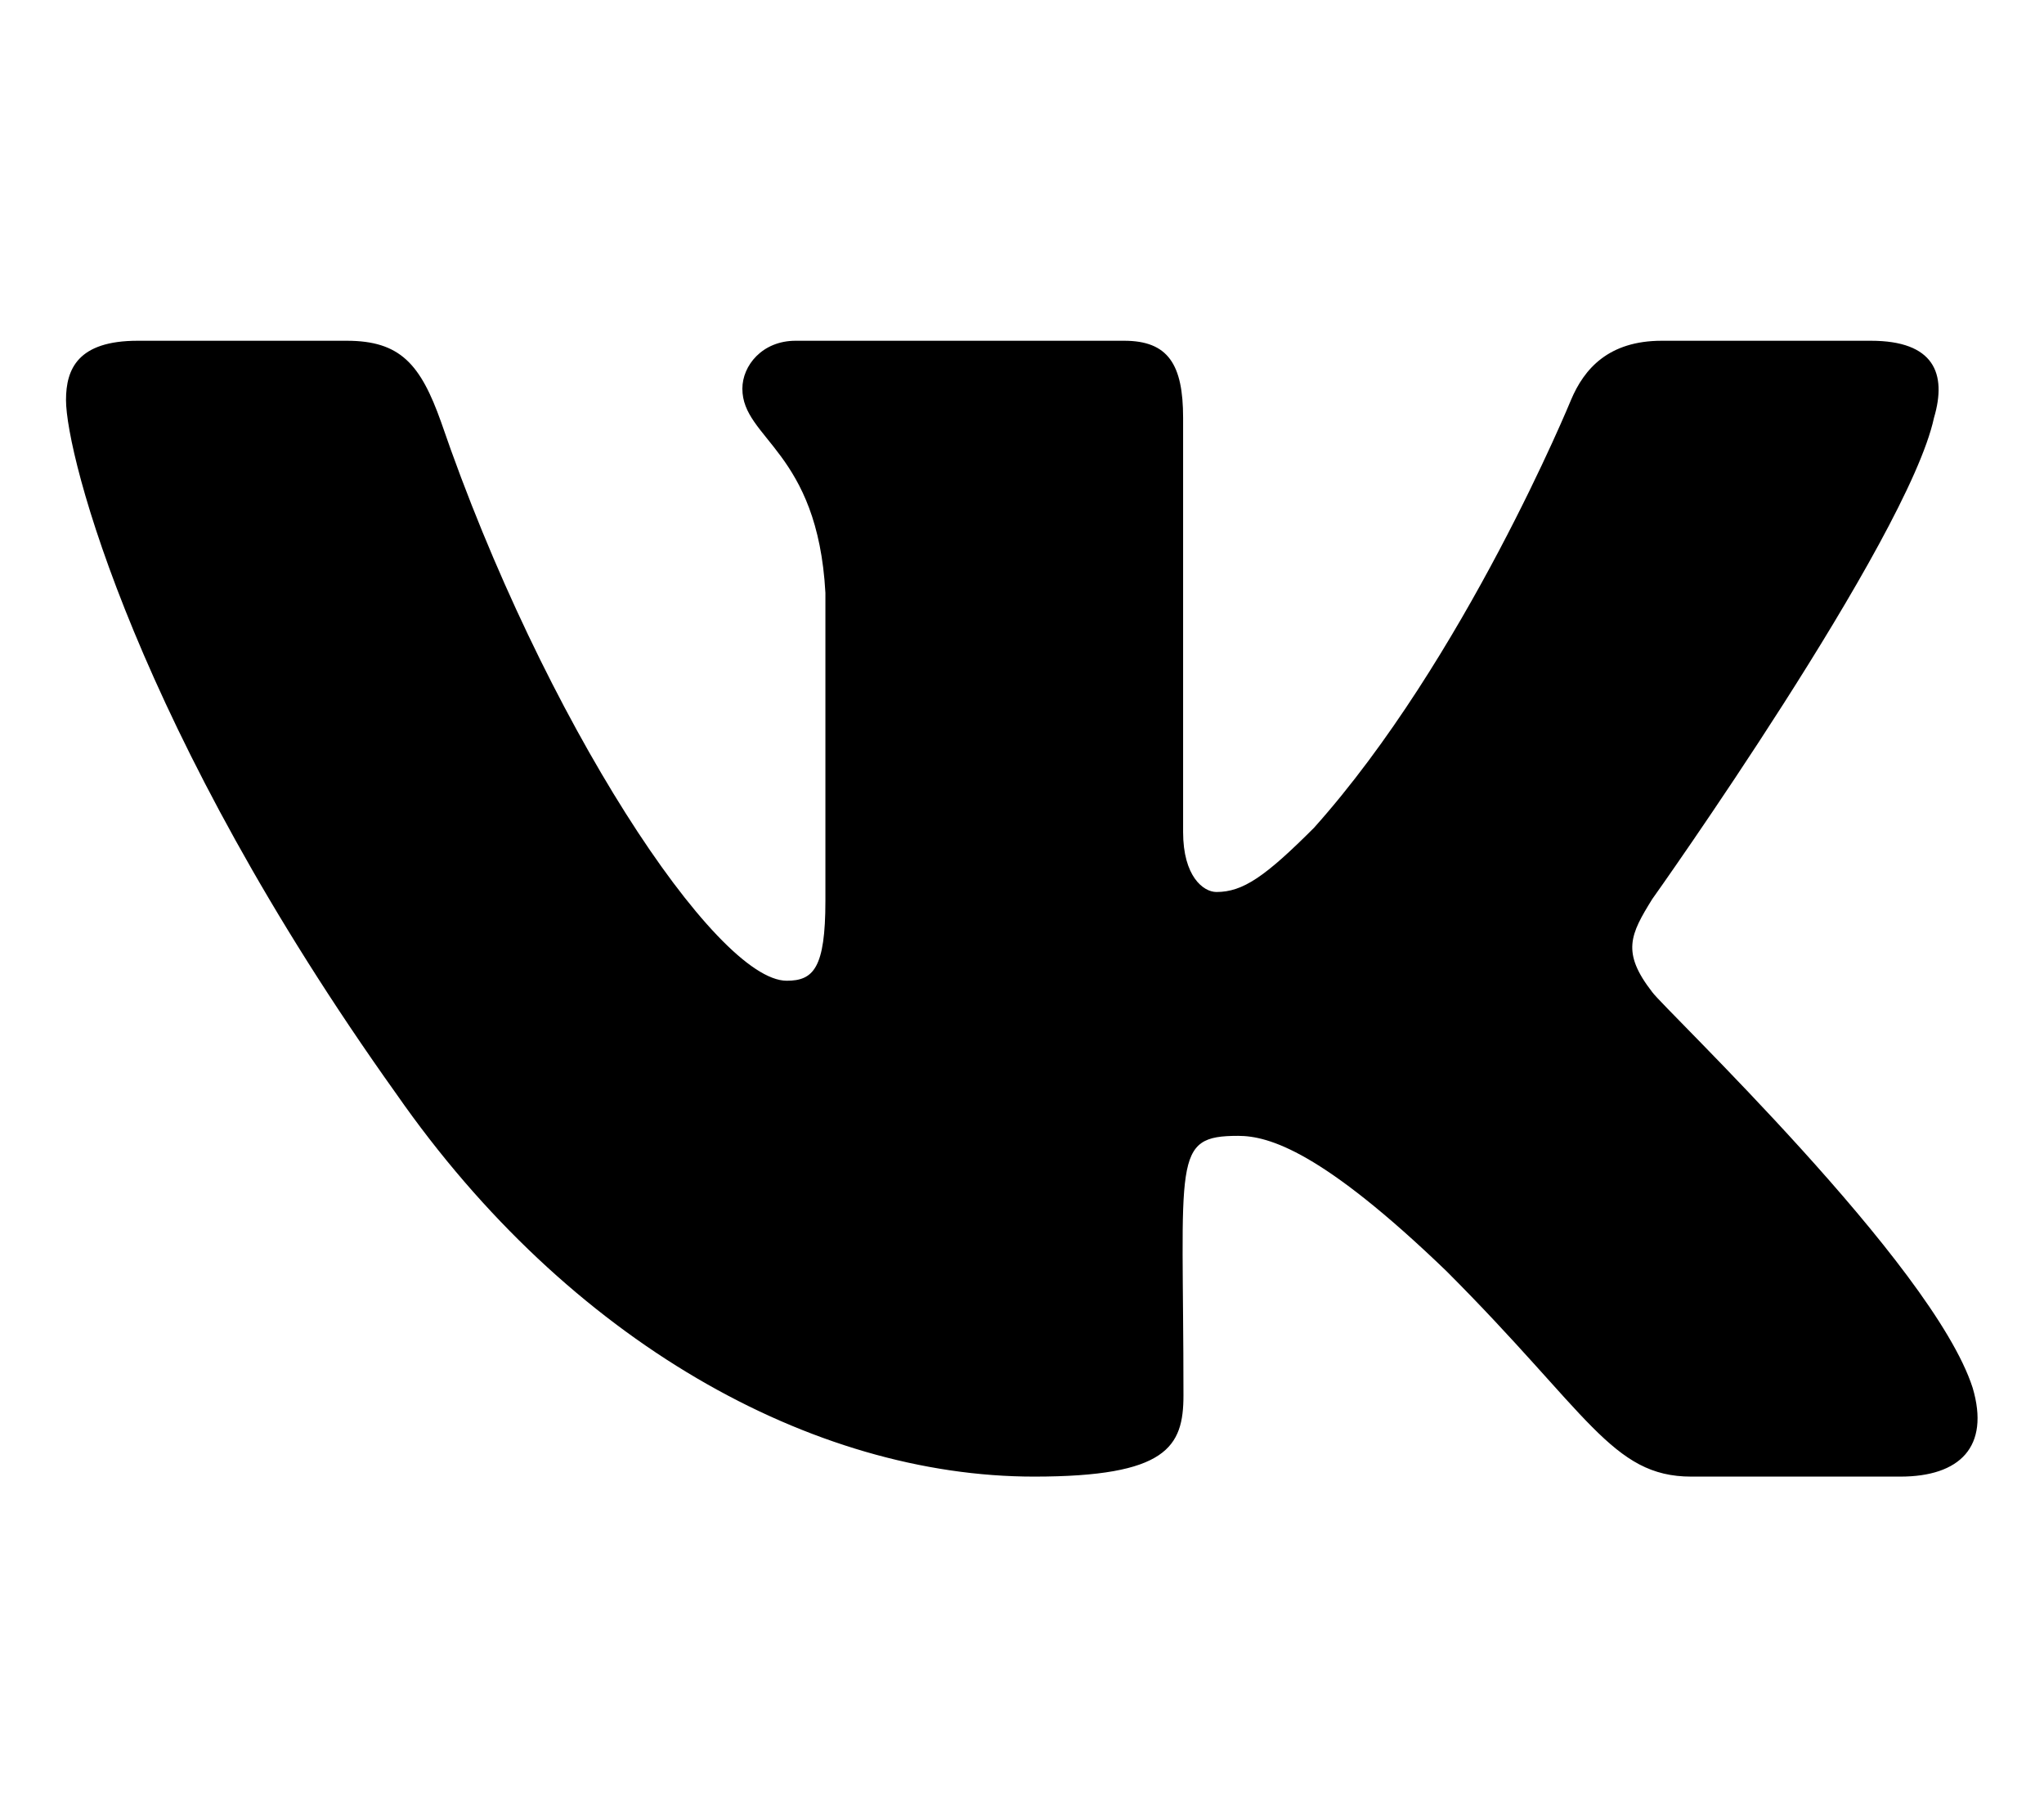
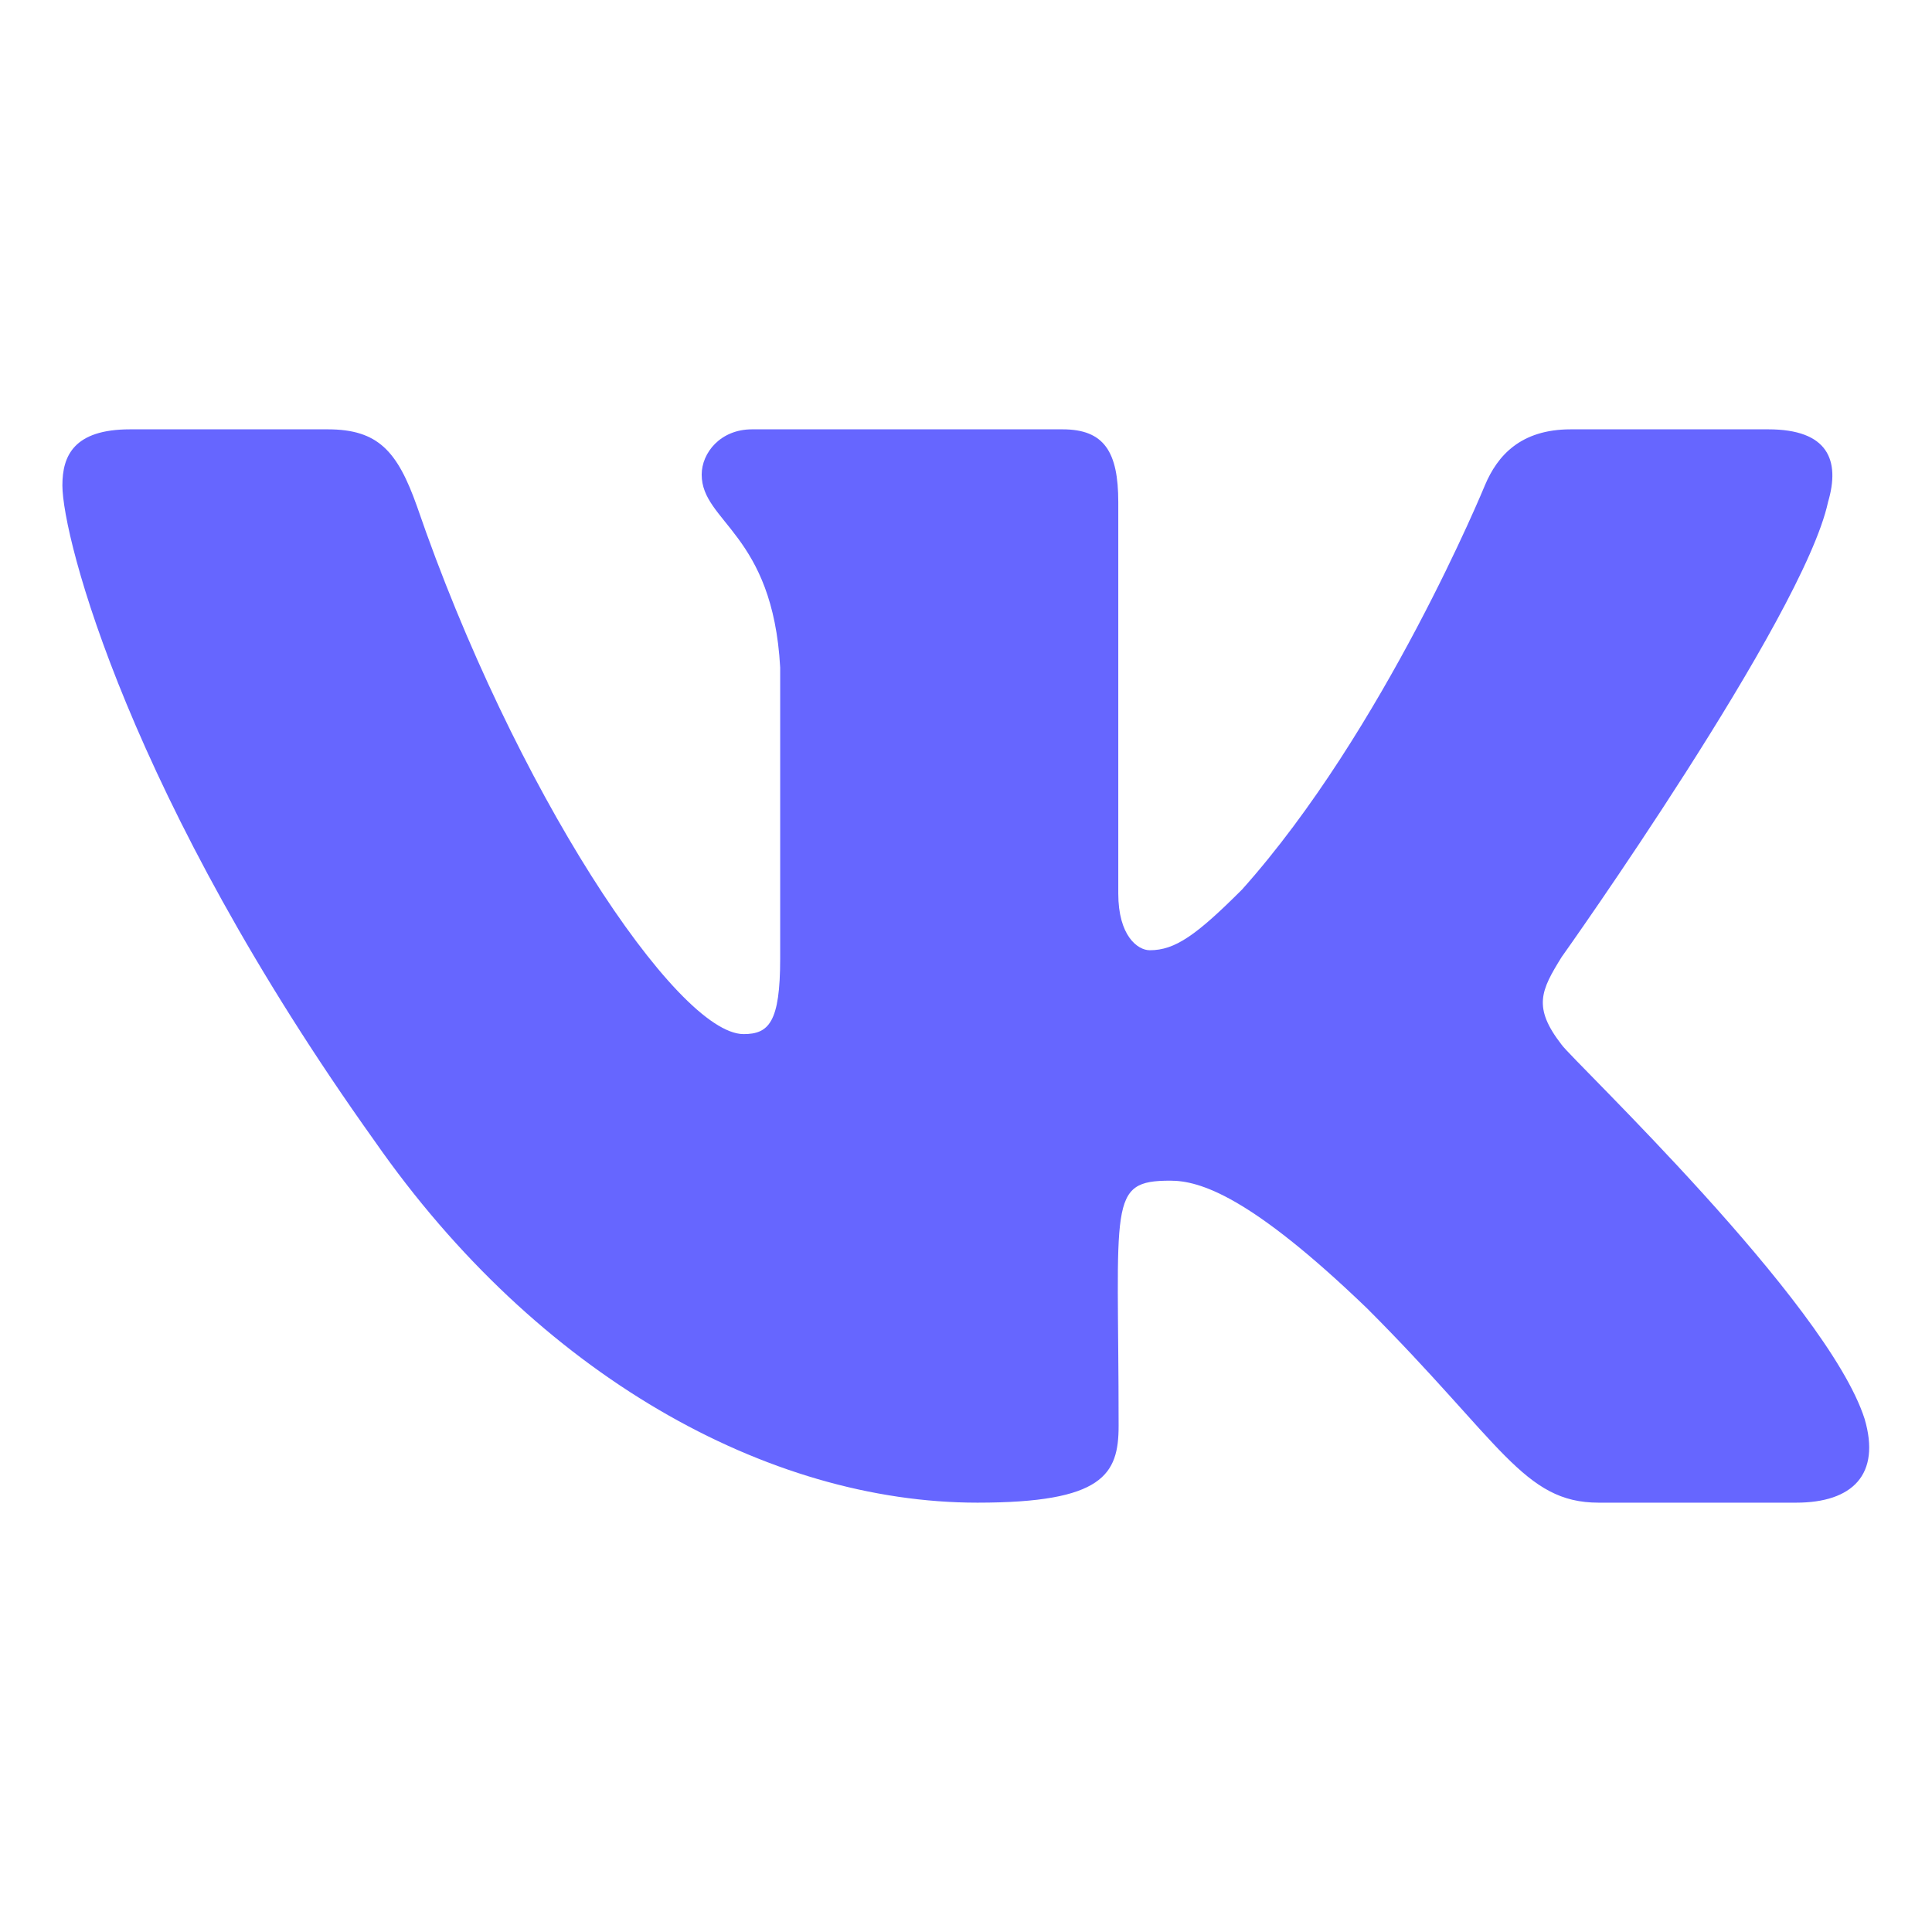
- <svg xmlns="http://www.w3.org/2000/svg" aria-hidden="true" focusable="false" data-prefix="fab" data-icon="vk" class="svg-inline--fa fa-vk fa-w-18" role="img" viewBox="0 0 576 512">
-   <path fill="currentColor" d="M545 117.7c3.7-12.5 0-21.7-17.8-21.7h-58.9c-15 0-21.9 7.9-25.6 16.7 0 0-30 73.1-72.4 120.5-13.7 13.7-20 18.1-27.5 18.1-3.7 0-9.4-4.4-9.4-16.9V117.7c0-15-4.2-21.7-16.6-21.7h-92.6c-9.4 0-15 7-15 13.5 0 14.2 21.2 17.5 23.4 57.5v86.8c0 19-3.4 22.5-10.9 22.5-20 0-68.6-73.4-97.4-157.4-5.8-16.3-11.5-22.9-26.6-22.9H38.8c-16.8 0-20.2 7.9-20.2 16.7 0 15.6 20 93.1 93.1 195.5C160.4 378.1 229 416 291.4 416c37.5 0 42.1-8.4 42.1-22.9 0-66.8-3.4-73.1 15.4-73.1 8.7 0 23.7 4.4 58.7 38.1 40 40 46.6 57.9 69 57.9h58.9c16.8 0 25.3-8.4 20.4-25-11.2-34.9-86.9-106.7-90.3-111.5-8.7-11.2-6.2-16.2 0-26.2.1-.1 72-101.3 79.4-135.6z" />
+ <svg xmlns="http://www.w3.org/2000/svg" id="SvgjsSvg1011" width="288" height="288" version="1.1">
+   <defs id="SvgjsDefs1012" />
+   <g id="SvgjsG1013">
+     <svg aria-hidden="true" class="svg-inline--fa fa-vk fa-w-18" data-icon="vk" data-prefix="fab" viewBox="0 0 576 512" width="288" height="288">
+       <path fill="#6666ff" d="M545 117.7c3.7-12.5 0-21.7-17.8-21.7h-58.9c-15 0-21.9 7.9-25.6 16.7 0 0-30 73.1-72.4 120.5-13.7 13.7-20 18.1-27.5 18.1-3.7 0-9.4-4.4-9.4-16.9V117.7c0-15-4.2-21.7-16.6-21.7h-92.6c-9.4 0-15 7-15 13.5 0 14.2 21.2 17.5 23.4 57.5v86.8c0 19-3.4 22.5-10.9 22.5-20 0-68.6-73.4-97.4-157.4-5.8-16.3-11.5-22.9-26.6-22.9H38.8c-16.8 0-20.2 7.9-20.2 16.7 0 15.6 20 93.1 93.1 195.5C160.4 378.1 229 416 291.4 416c37.5 0 42.1-8.4 42.1-22.9 0-66.8-3.4-73.1 15.4-73.1 8.7 0 23.7 4.4 58.7 38.1 40 40 46.6 57.9 69 57.9h58.9c16.8 0 25.3-8.4 20.4-25-11.2-34.9-86.9-106.7-90.3-111.5-8.7-11.2-6.2-16.2 0-26.2.1-.1 72-101.3 79.4-135.6z" class="colorcurrentColor svgShape" />
+     </svg>
+   </g>
</svg>
